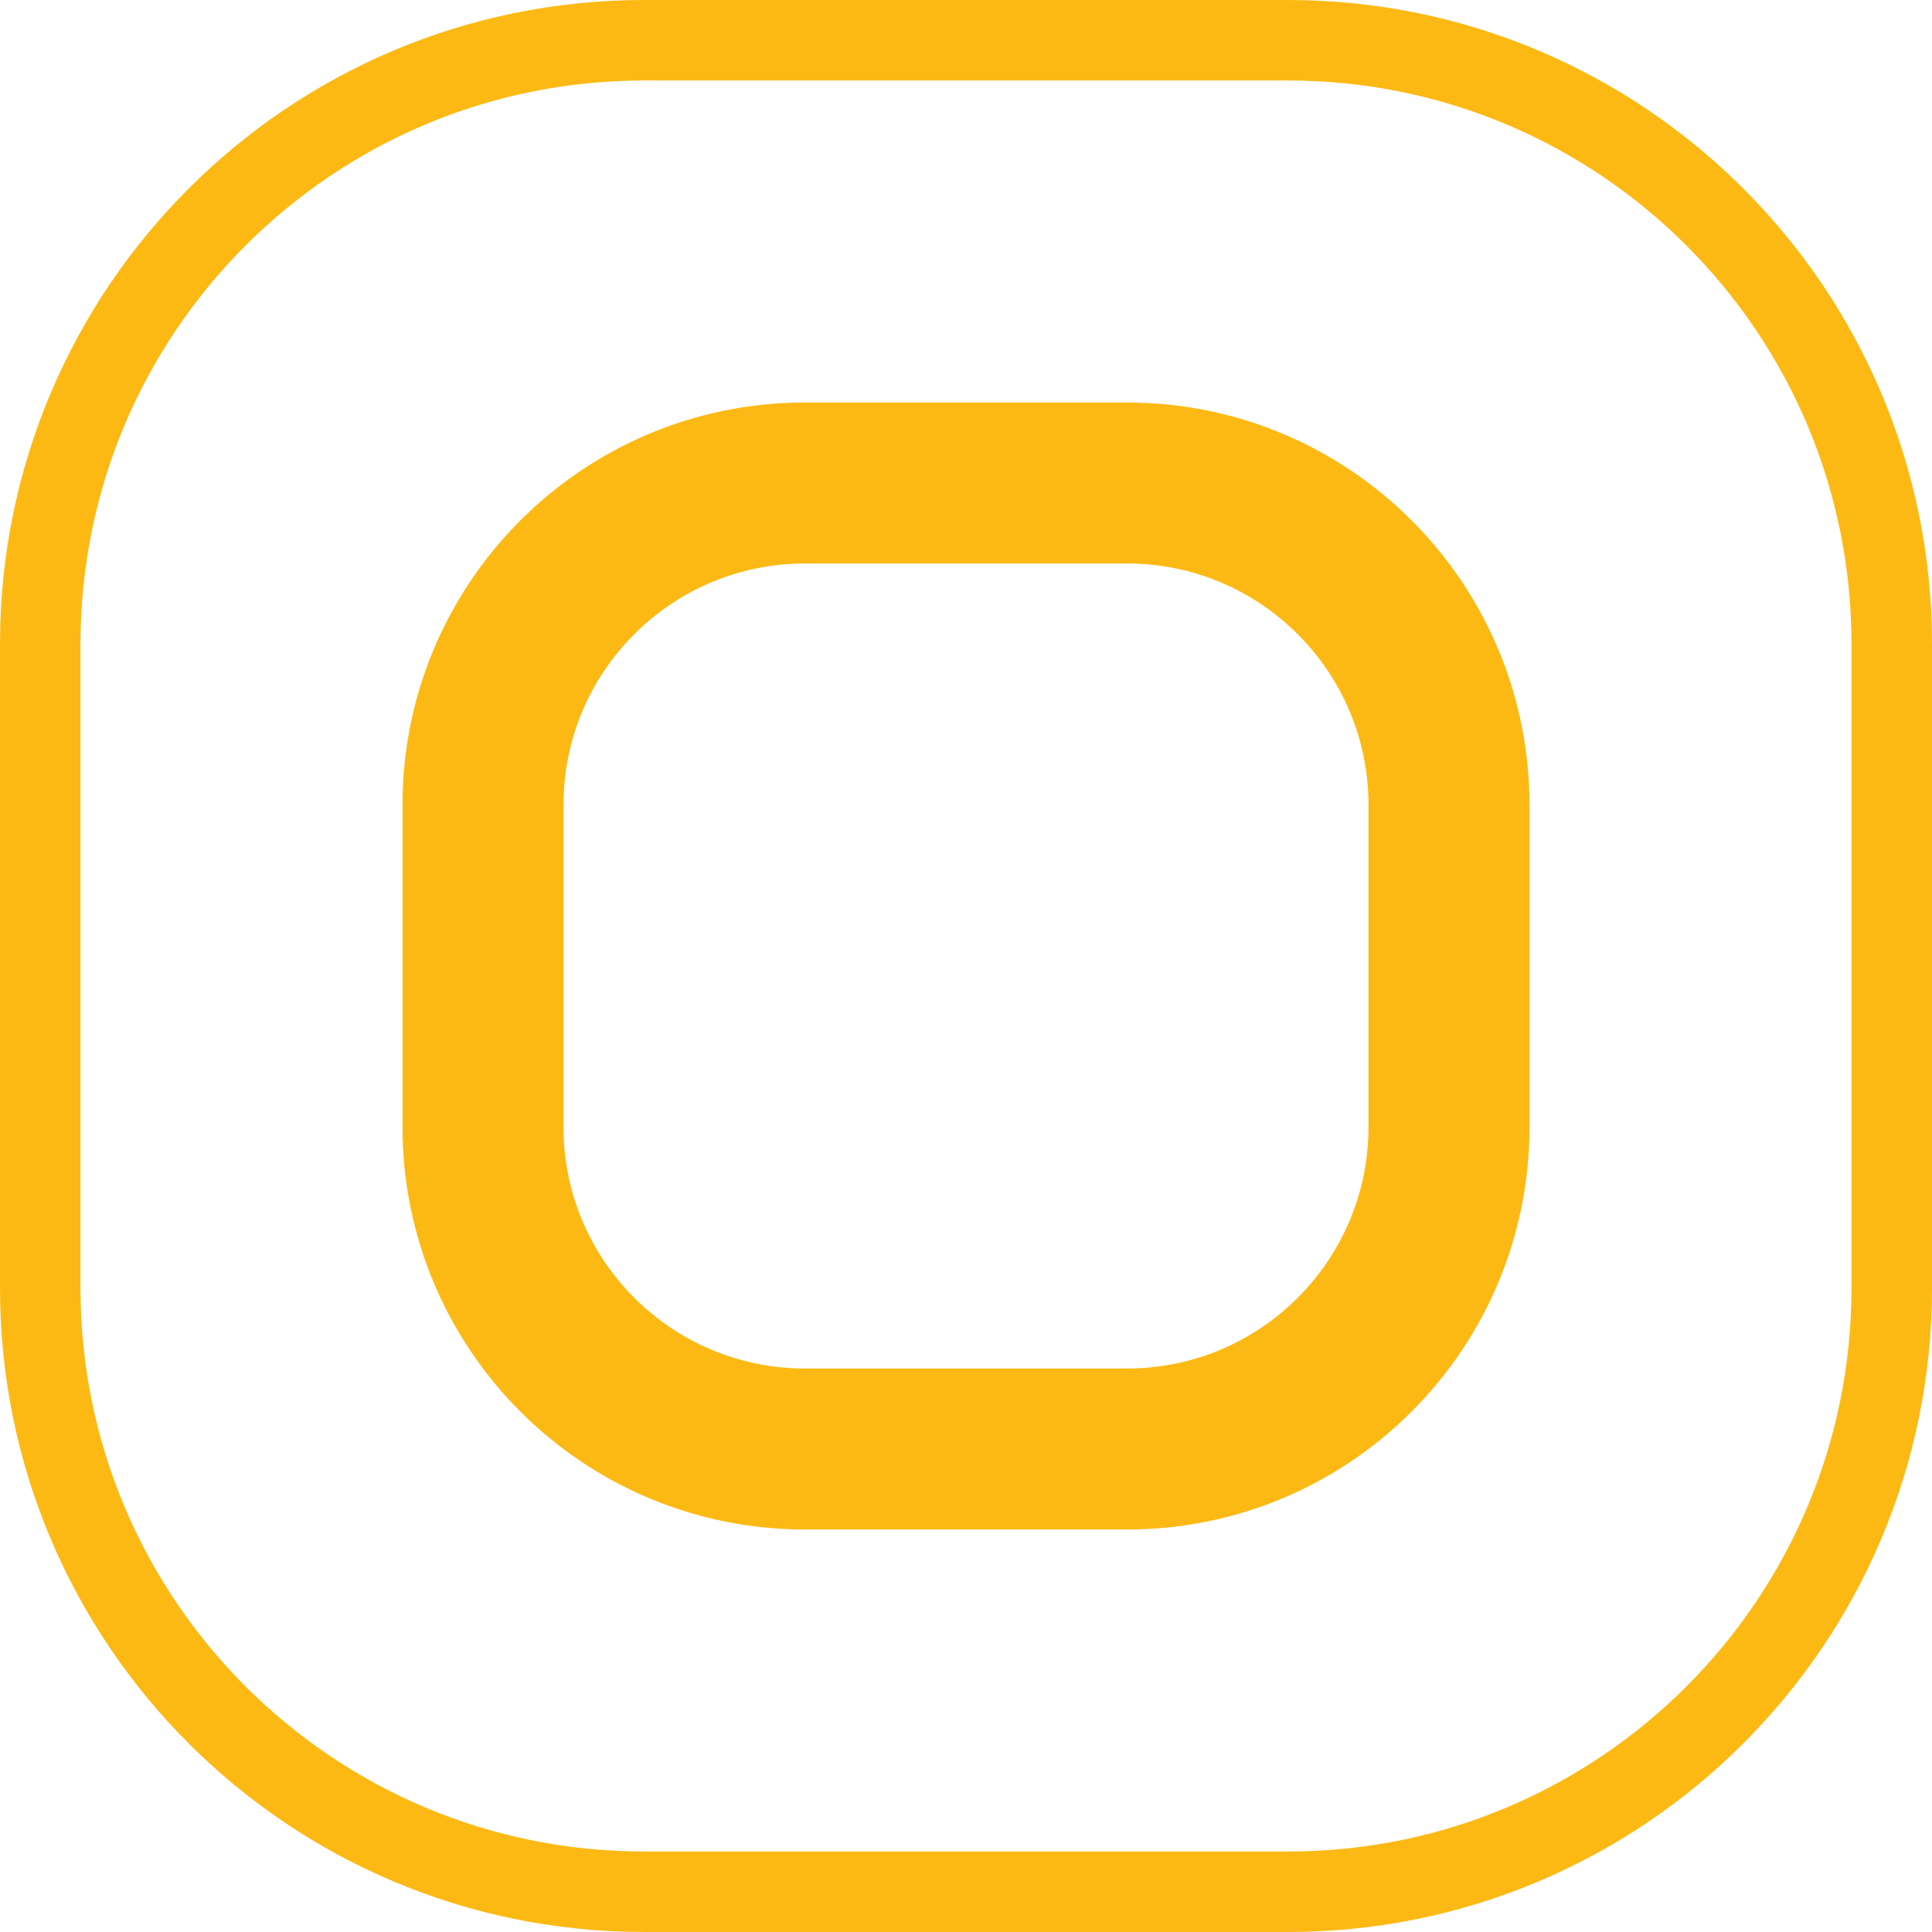
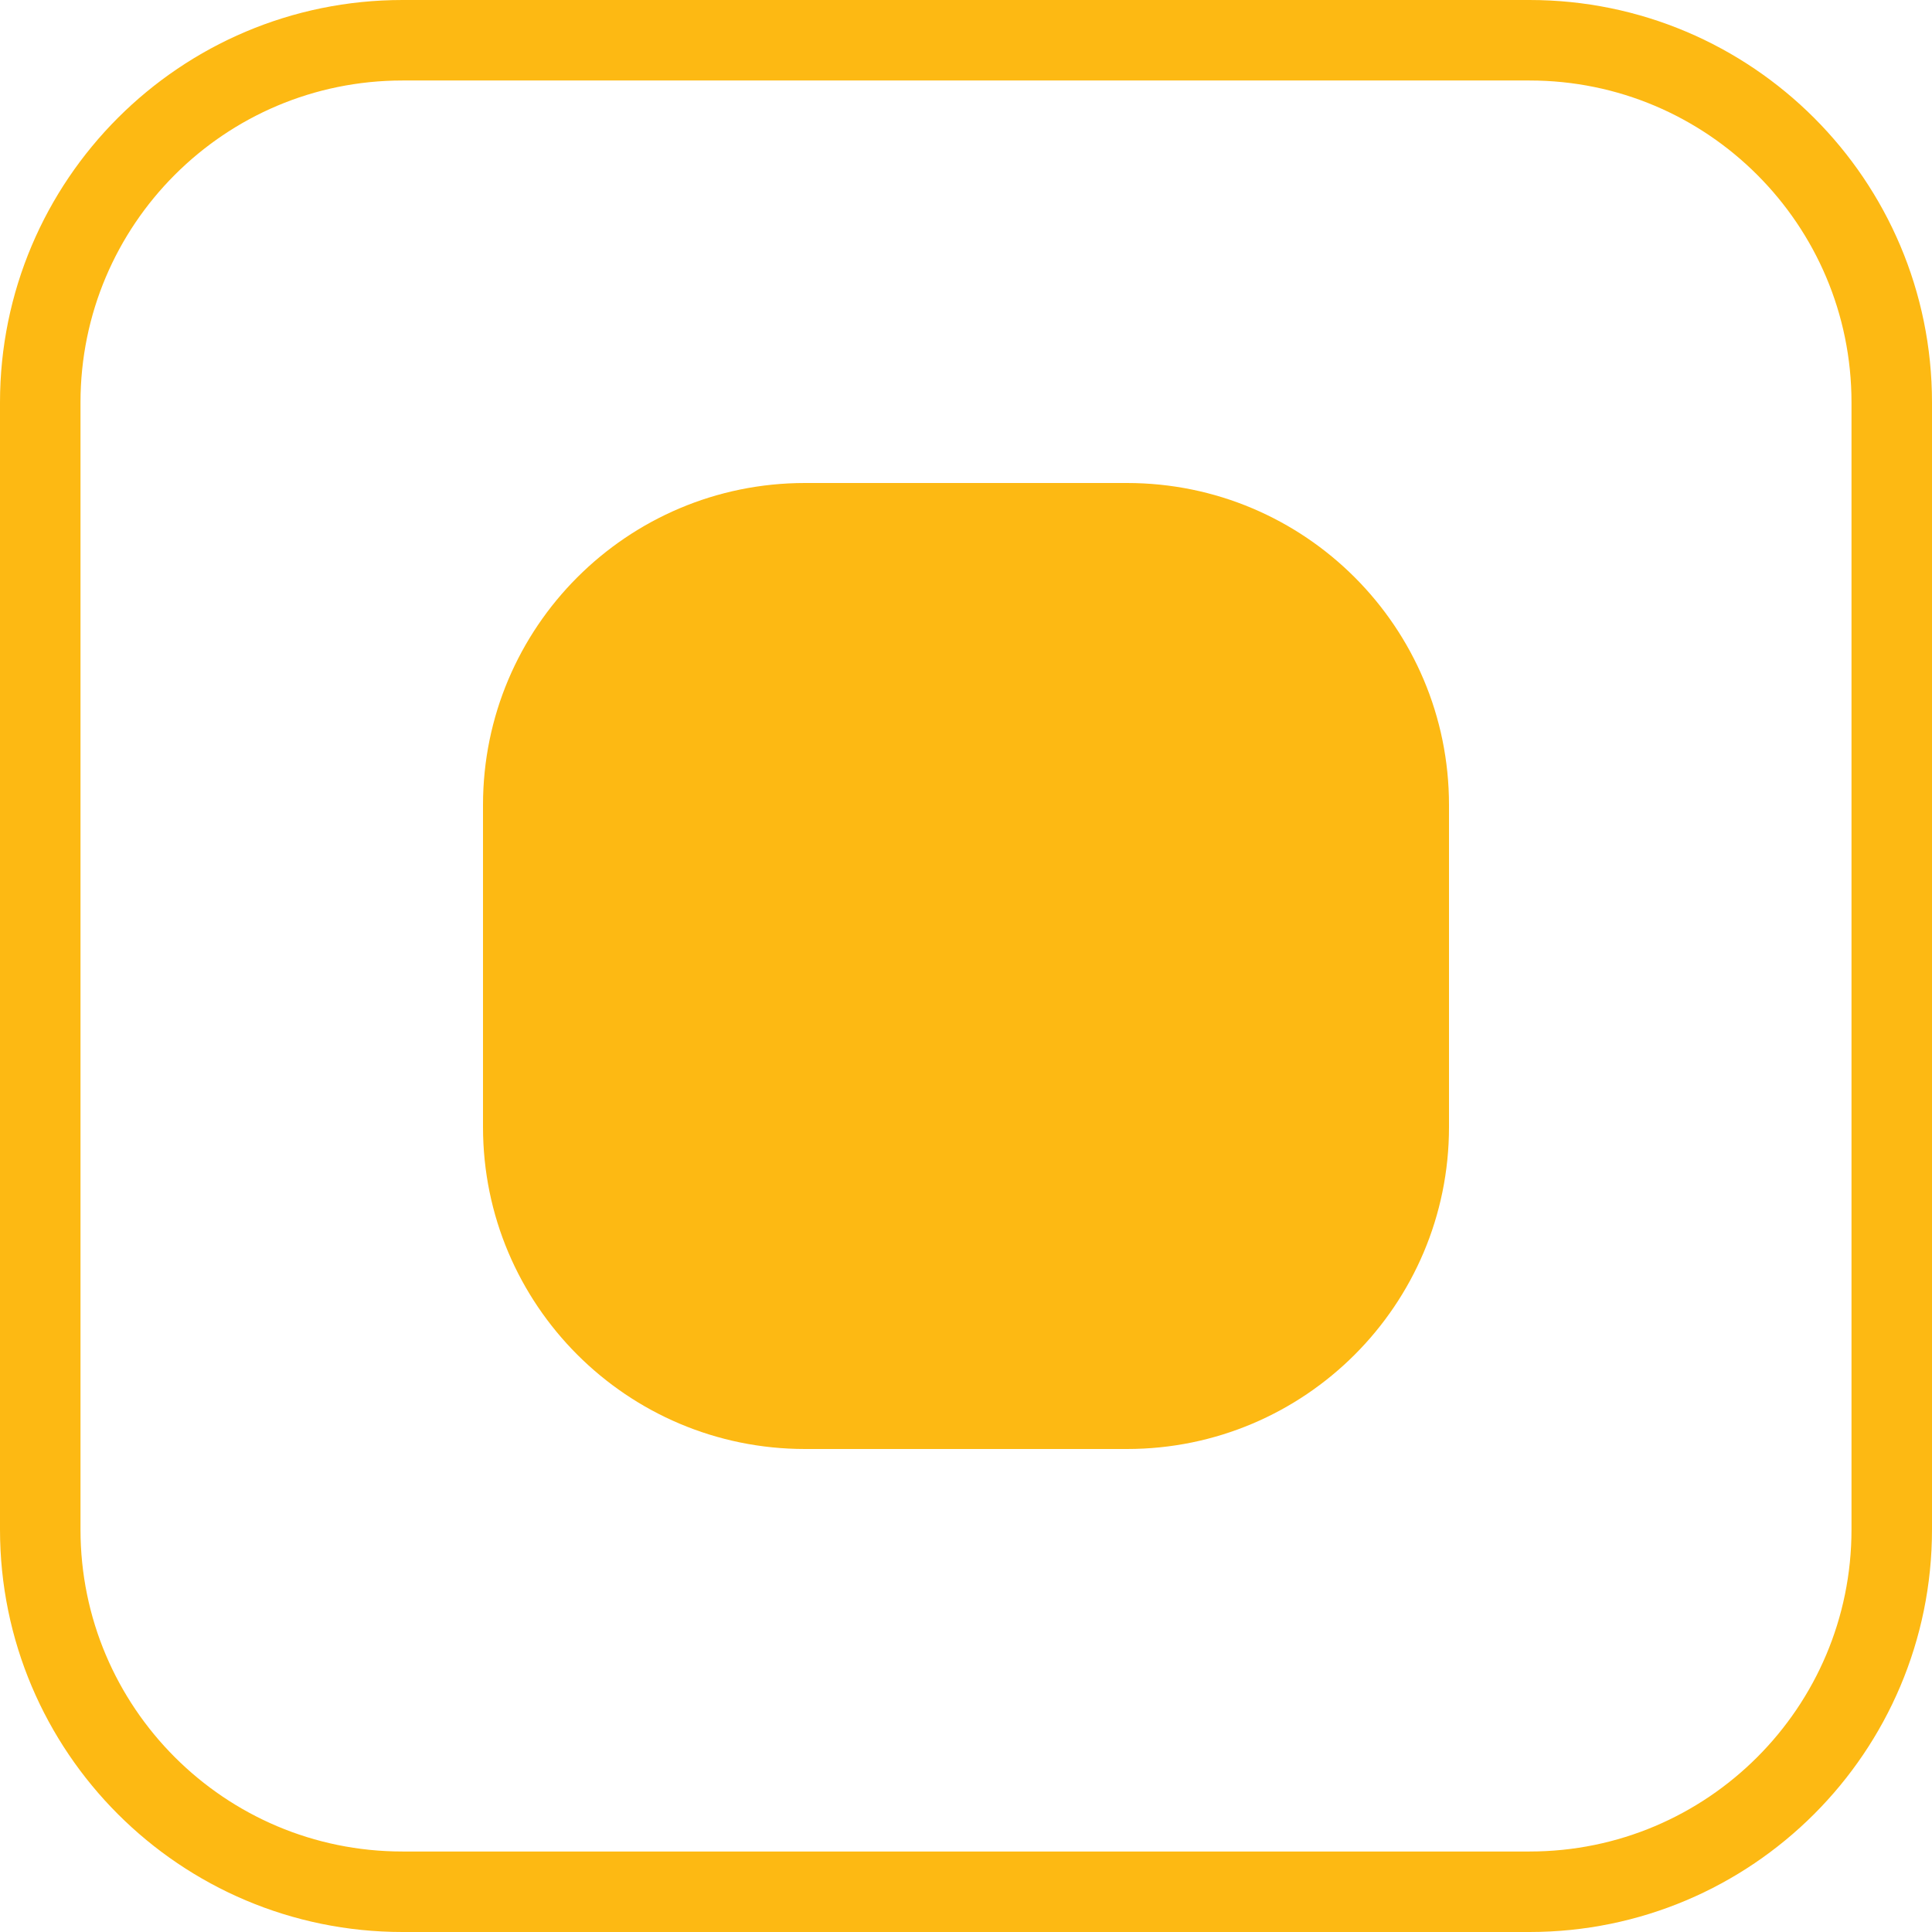
<svg xmlns="http://www.w3.org/2000/svg" width="24" height="24" viewBox="0 0 24 24" fill="none">
-   <path d="M6.5 10C6.5 8.067 8.067 6.5 10 6.5H14C15.933 6.5 17.5 8.067 17.5 10V14C17.5 15.933 15.933 17.5 14 17.5H10C8.067 17.5 6.5 15.933 6.5 14V10ZM10 5.5C7.515 5.5 5.5 7.515 5.5 10V14C5.5 16.485 7.515 18.5 10 18.5H14C16.485 18.5 18.5 16.485 18.5 14V10C18.5 7.515 16.485 5.5 14 5.5H10ZM0.5 8C0.5 3.858 3.858 0.5 8 0.5H16C20.142 0.5 23.5 3.858 23.5 8V16C23.5 20.142 20.142 23.5 16 23.5H8C3.858 23.5 0.5 20.142 0.5 16V8Z" stroke="#FDB913" />
+   <rect x="6" y="6" width="12" height="12" rx="4" fill="#FDB913" />
+   <rect x="0.5" y="0.5" width="23" height="23" rx="4.5" stroke="#FDB913" />
</svg>
